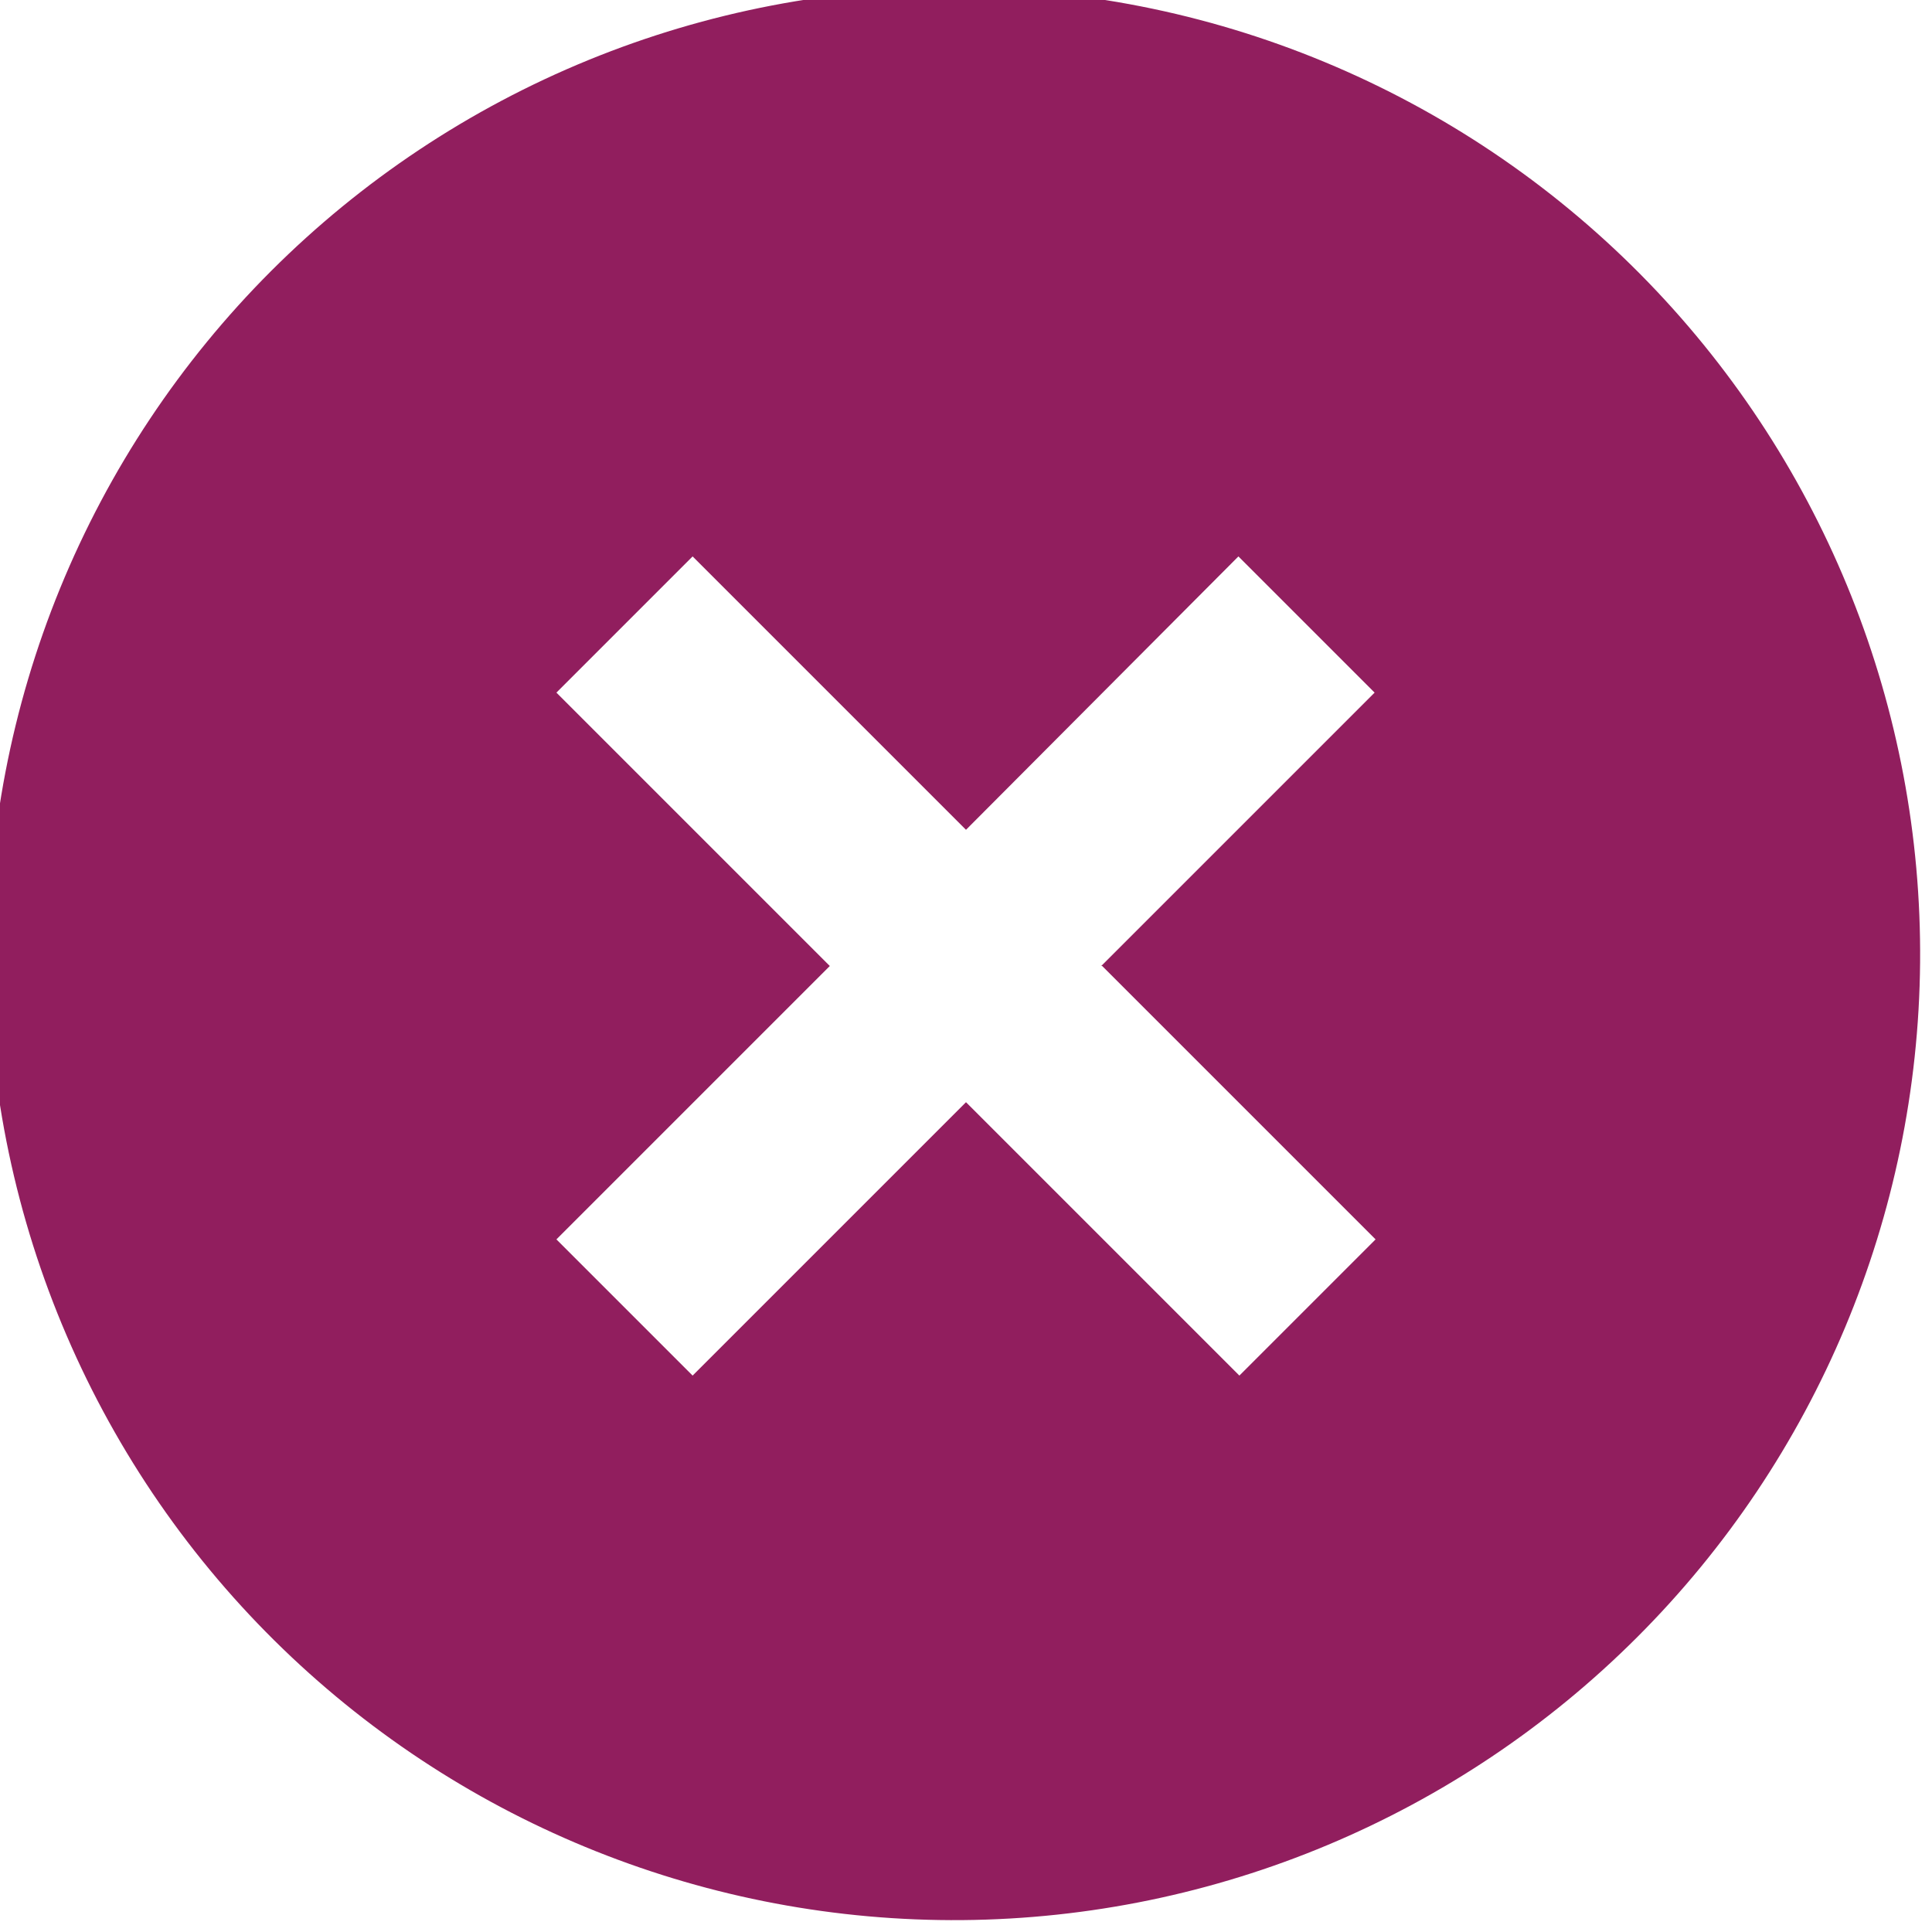
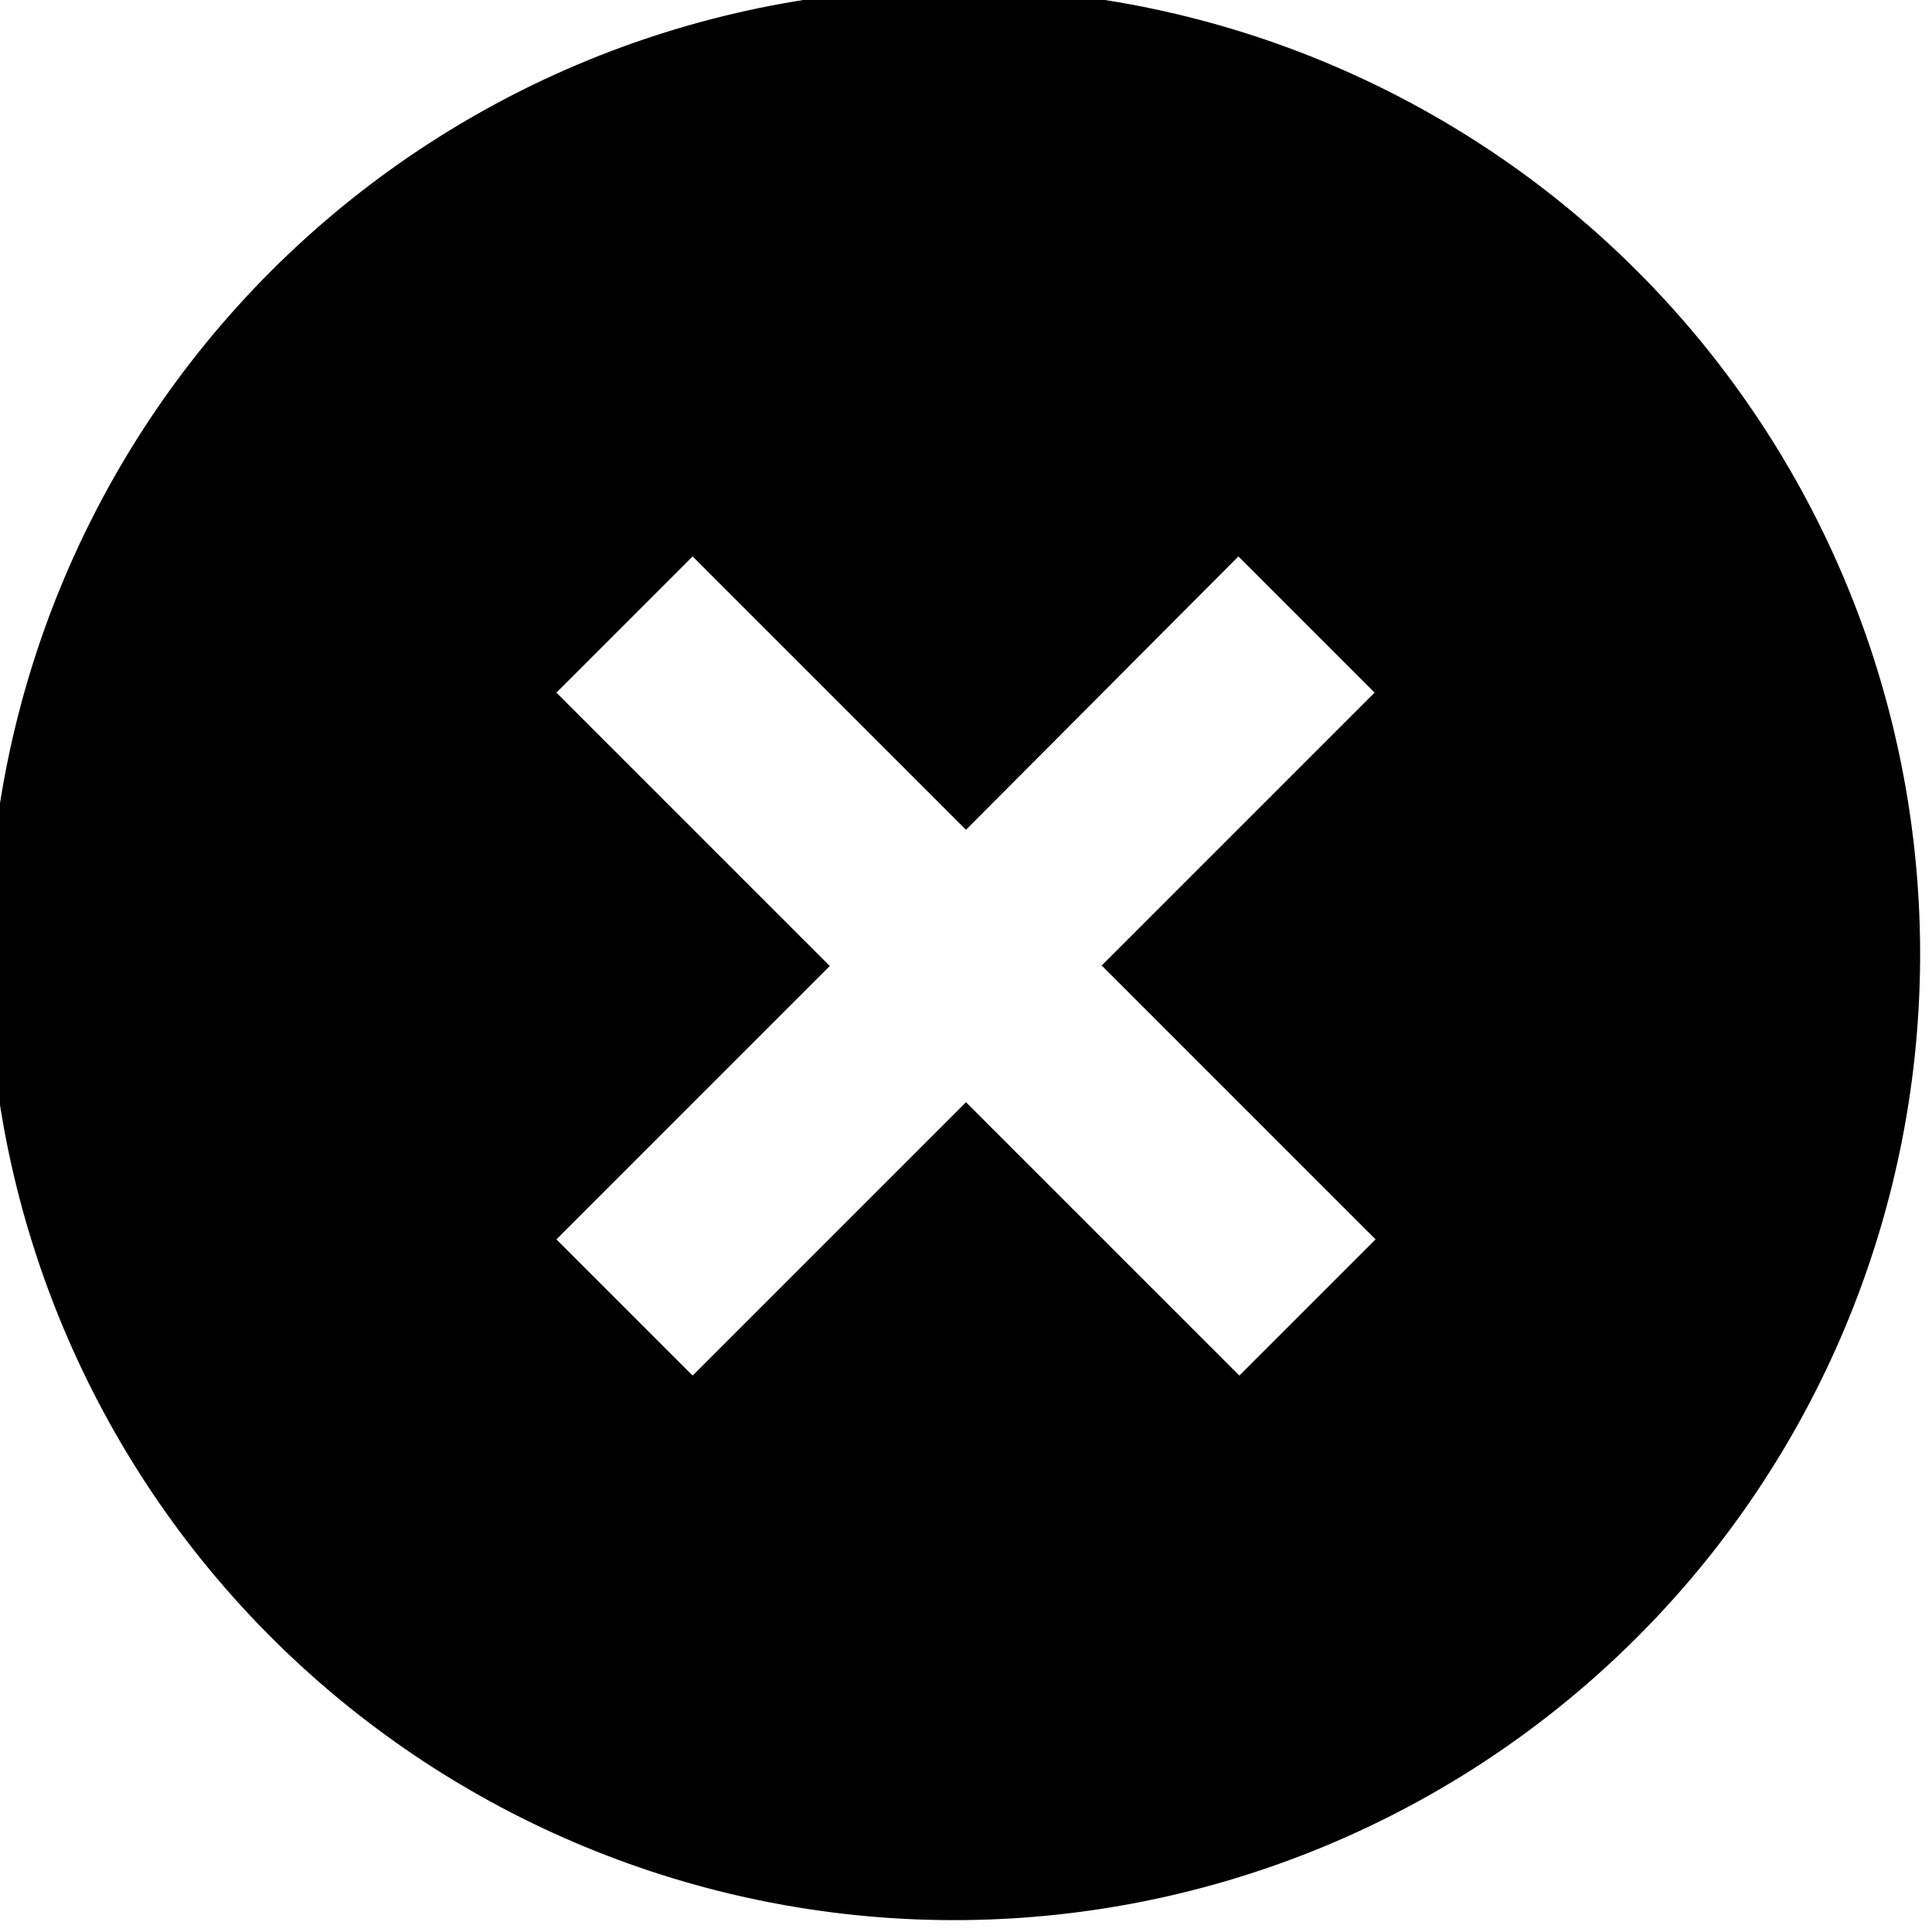
<svg xmlns="http://www.w3.org/2000/svg" width="50" height="50" viewBox="0 0 50 50" fill="none">
-   <path d="M7.325 42.675C4.937 40.369 3.033 37.61 1.723 34.56C0.412 31.51 -0.277 28.23 -0.306 24.91C-0.335 21.591 0.298 18.299 1.555 15.226C2.812 12.154 4.668 9.363 7.015 7.015C9.363 4.668 12.154 2.812 15.226 1.555C18.299 0.298 21.591 -0.335 24.91 -0.306C28.23 -0.277 31.51 0.412 34.56 1.723C37.61 3.033 40.369 4.937 42.675 7.325C47.229 12.04 49.749 18.355 49.692 24.91C49.635 31.465 47.006 37.735 42.37 42.37C37.735 47.006 31.465 49.635 24.91 49.692C18.355 49.749 12.04 47.229 7.325 42.675ZM28.5 25L35.575 17.925L32.05 14.4L25 21.475L17.925 14.4L14.4 17.925L21.475 25L14.4 32.075L17.925 35.6L25 28.525L32.075 35.6L35.6 32.075L28.525 25H28.5Z" fill="#911E5E" />
+   <path d="M7.325 42.675C4.937 40.369 3.033 37.61 1.723 34.56C0.412 31.51 -0.277 28.23 -0.306 24.91C-0.335 21.591 0.298 18.299 1.555 15.226C2.812 12.154 4.668 9.363 7.015 7.015C9.363 4.668 12.154 2.812 15.226 1.555C18.299 0.298 21.591 -0.335 24.91 -0.306C28.23 -0.277 31.51 0.412 34.56 1.723C37.61 3.033 40.369 4.937 42.675 7.325C47.229 12.04 49.749 18.355 49.692 24.91C49.635 31.465 47.006 37.735 42.37 42.37C37.735 47.006 31.465 49.635 24.91 49.692C18.355 49.749 12.04 47.229 7.325 42.675ZM28.5 25L35.575 17.925L32.05 14.4L25 21.475L17.925 14.4L14.4 17.925L21.475 25L14.4 32.075L17.925 35.6L25 28.525L32.075 35.6L35.6 32.075L28.525 25H28.5Z" fill="currentColor" />
</svg>
